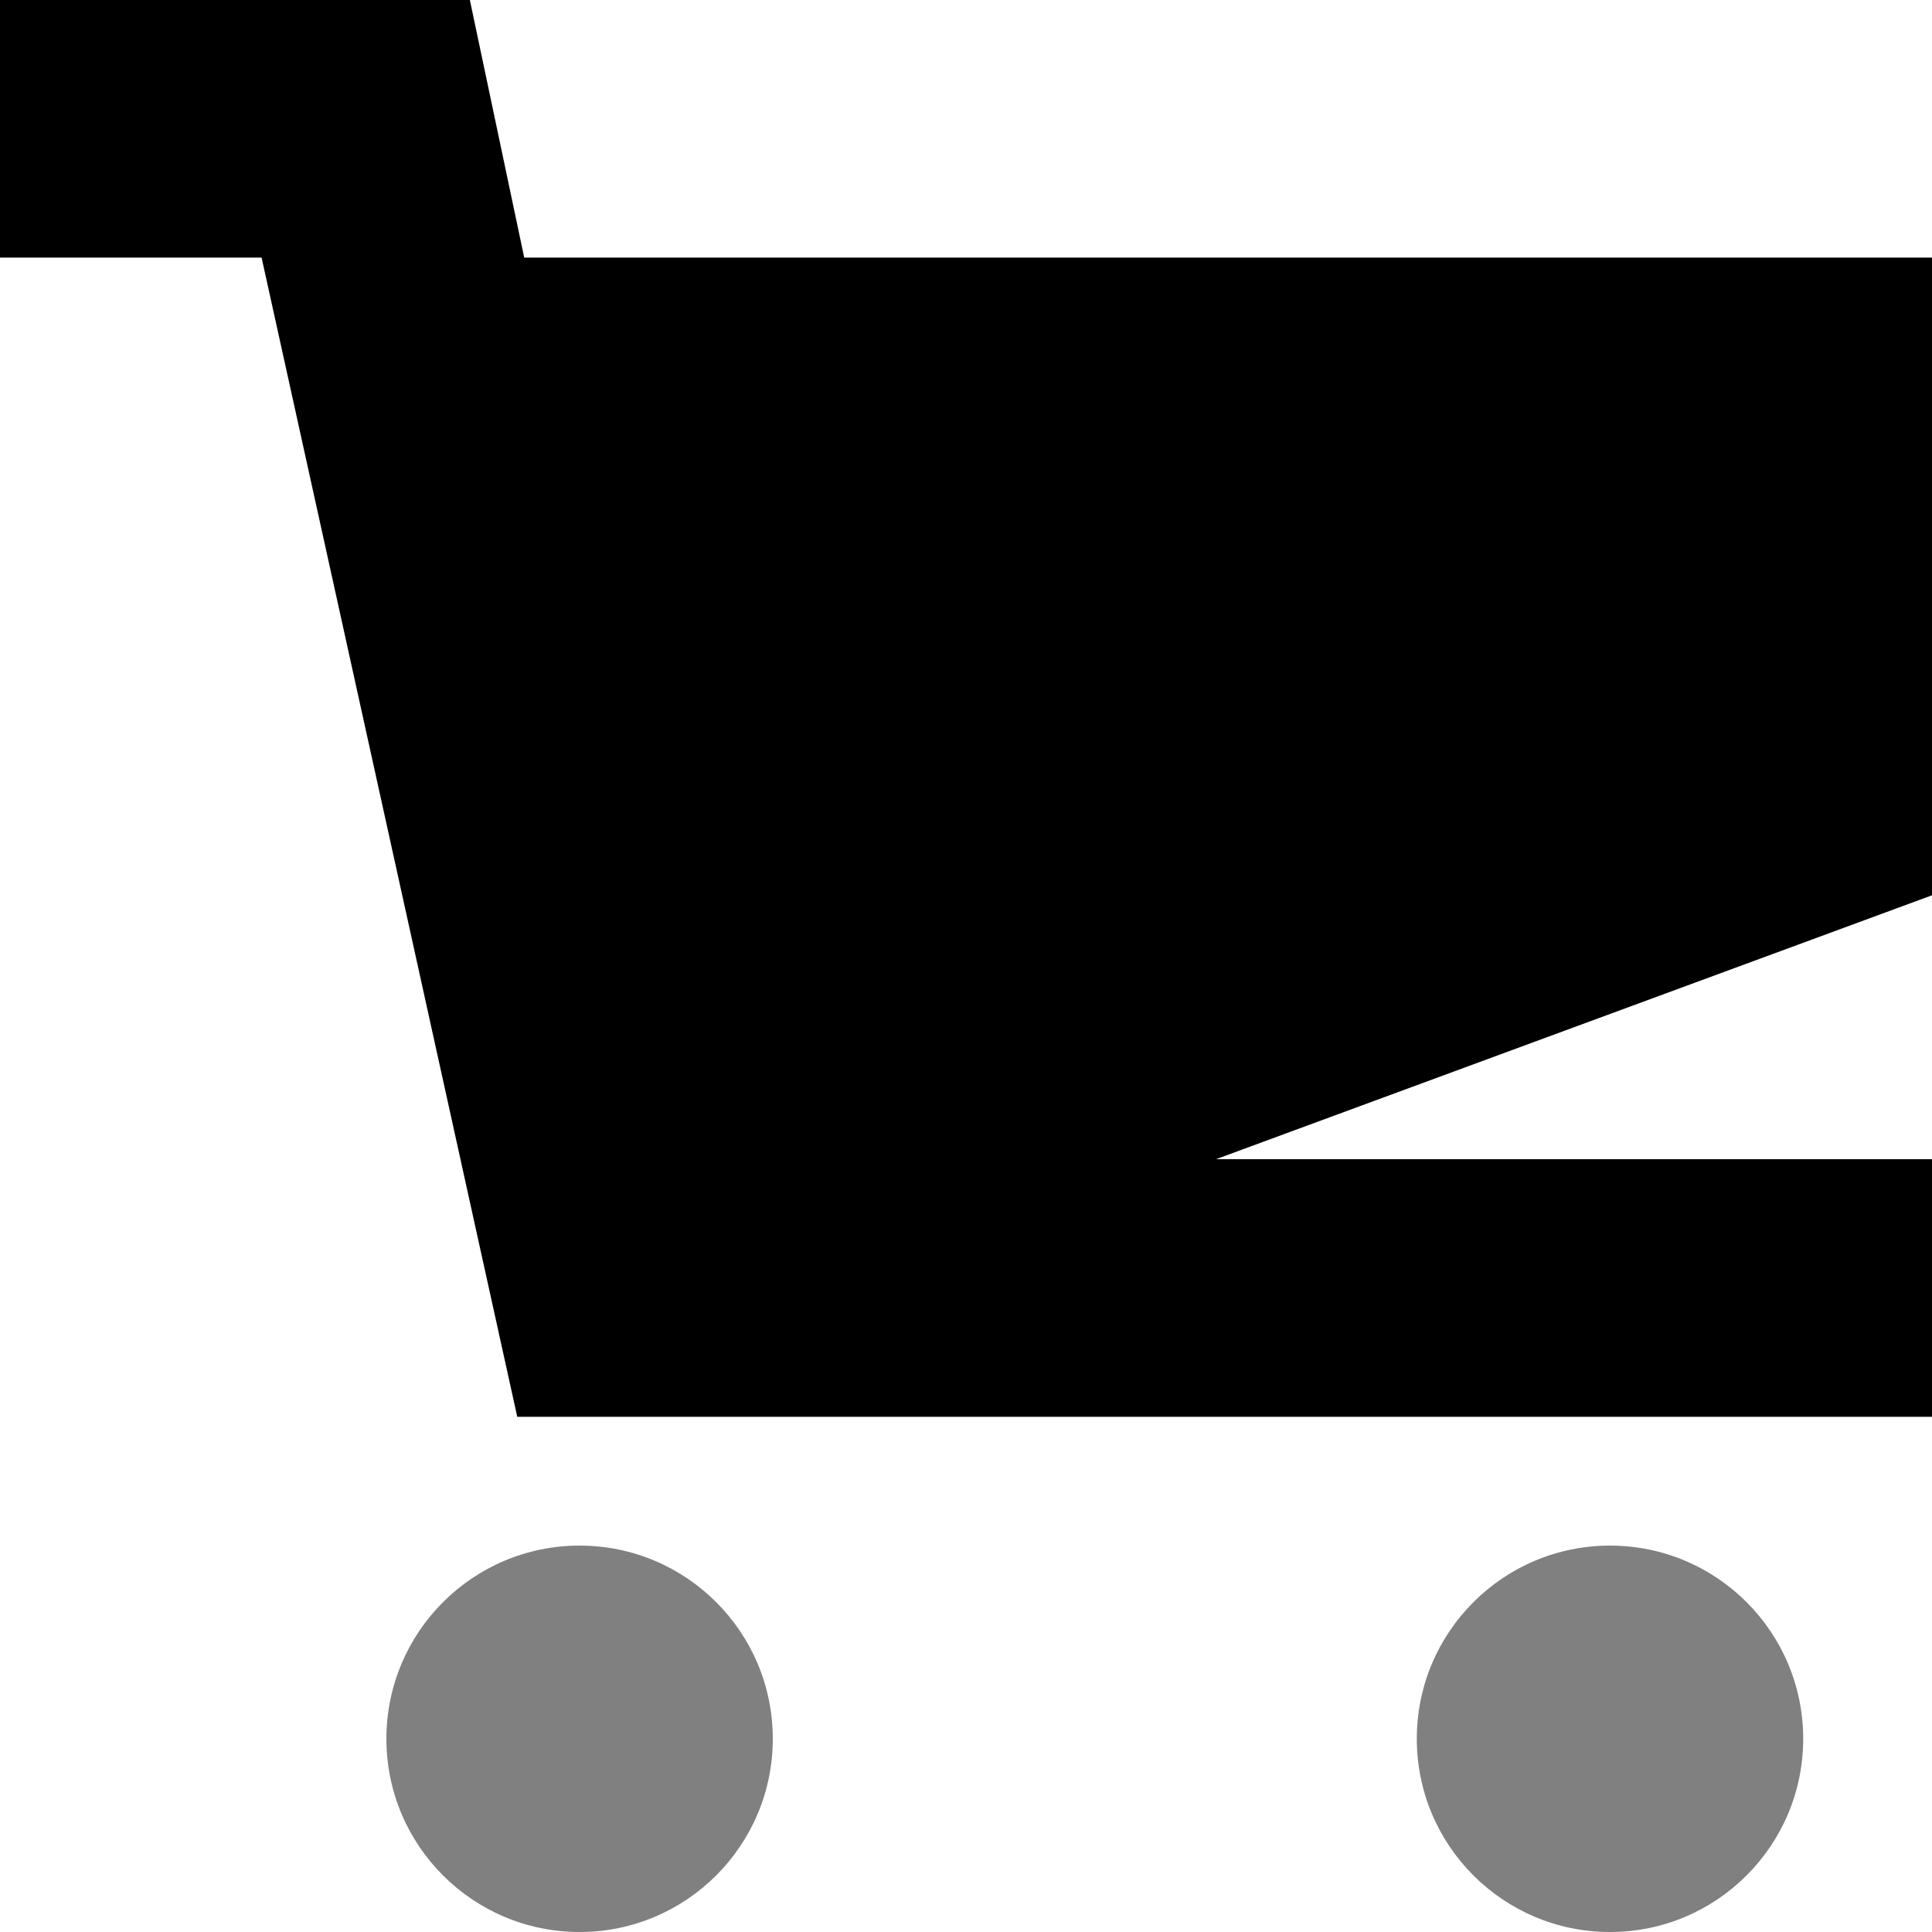
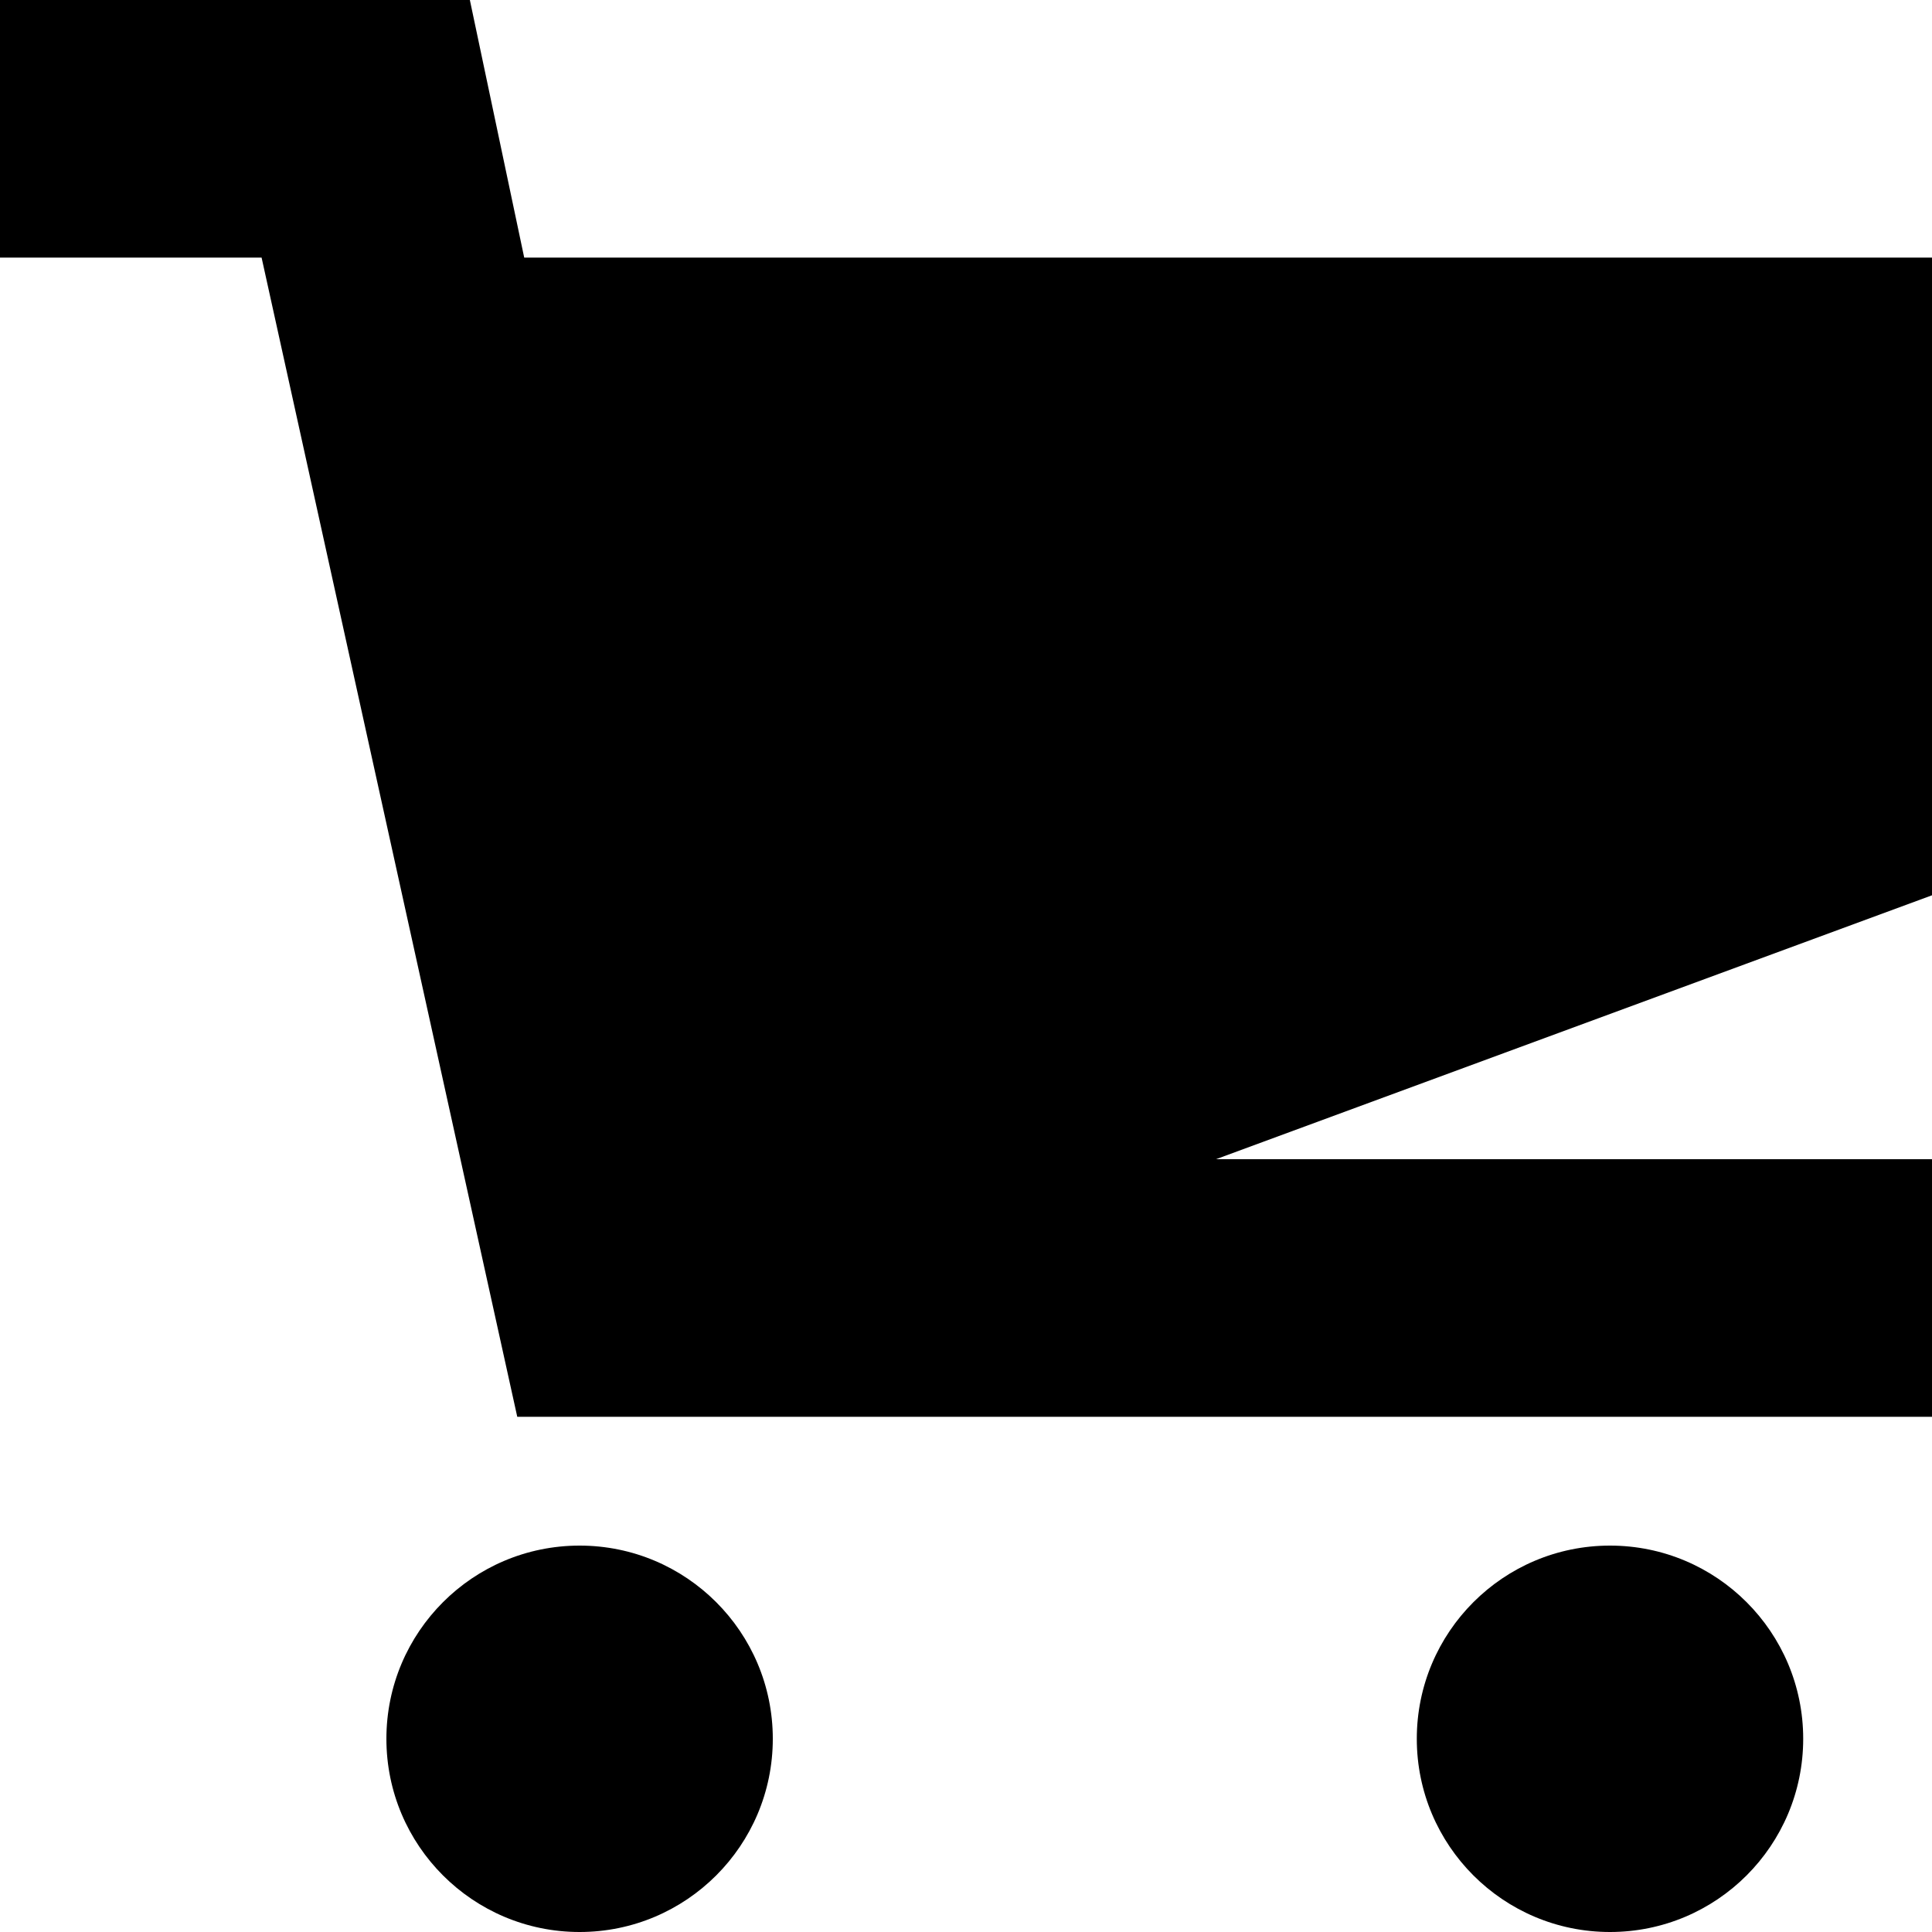
<svg xmlns="http://www.w3.org/2000/svg" version="1.1" id="Layer_1" x="0px" y="0px" width="15px" height="15px" viewBox="0 0 15 15" enable-background="new 0 0 15 15" xml:space="preserve">
  <g>
-     <circle cx="4.5" cy="13.5" r="1.5" fill="grey" />
-     <circle cx="12.5" cy="13.5" r="1.5" fill="grey" />
+     <circle cx="4.5" cy="13.5" r="1.5" />
+     <circle cx="12.5" cy="13.5" r="1.5" />
    <polygon points="15,2 4.07,2 3.648,0 0,0 0,2 2.031,2 4.016,11 15,11 15,9 9.441,9 15,6.951  " />
  </g>
</svg>
